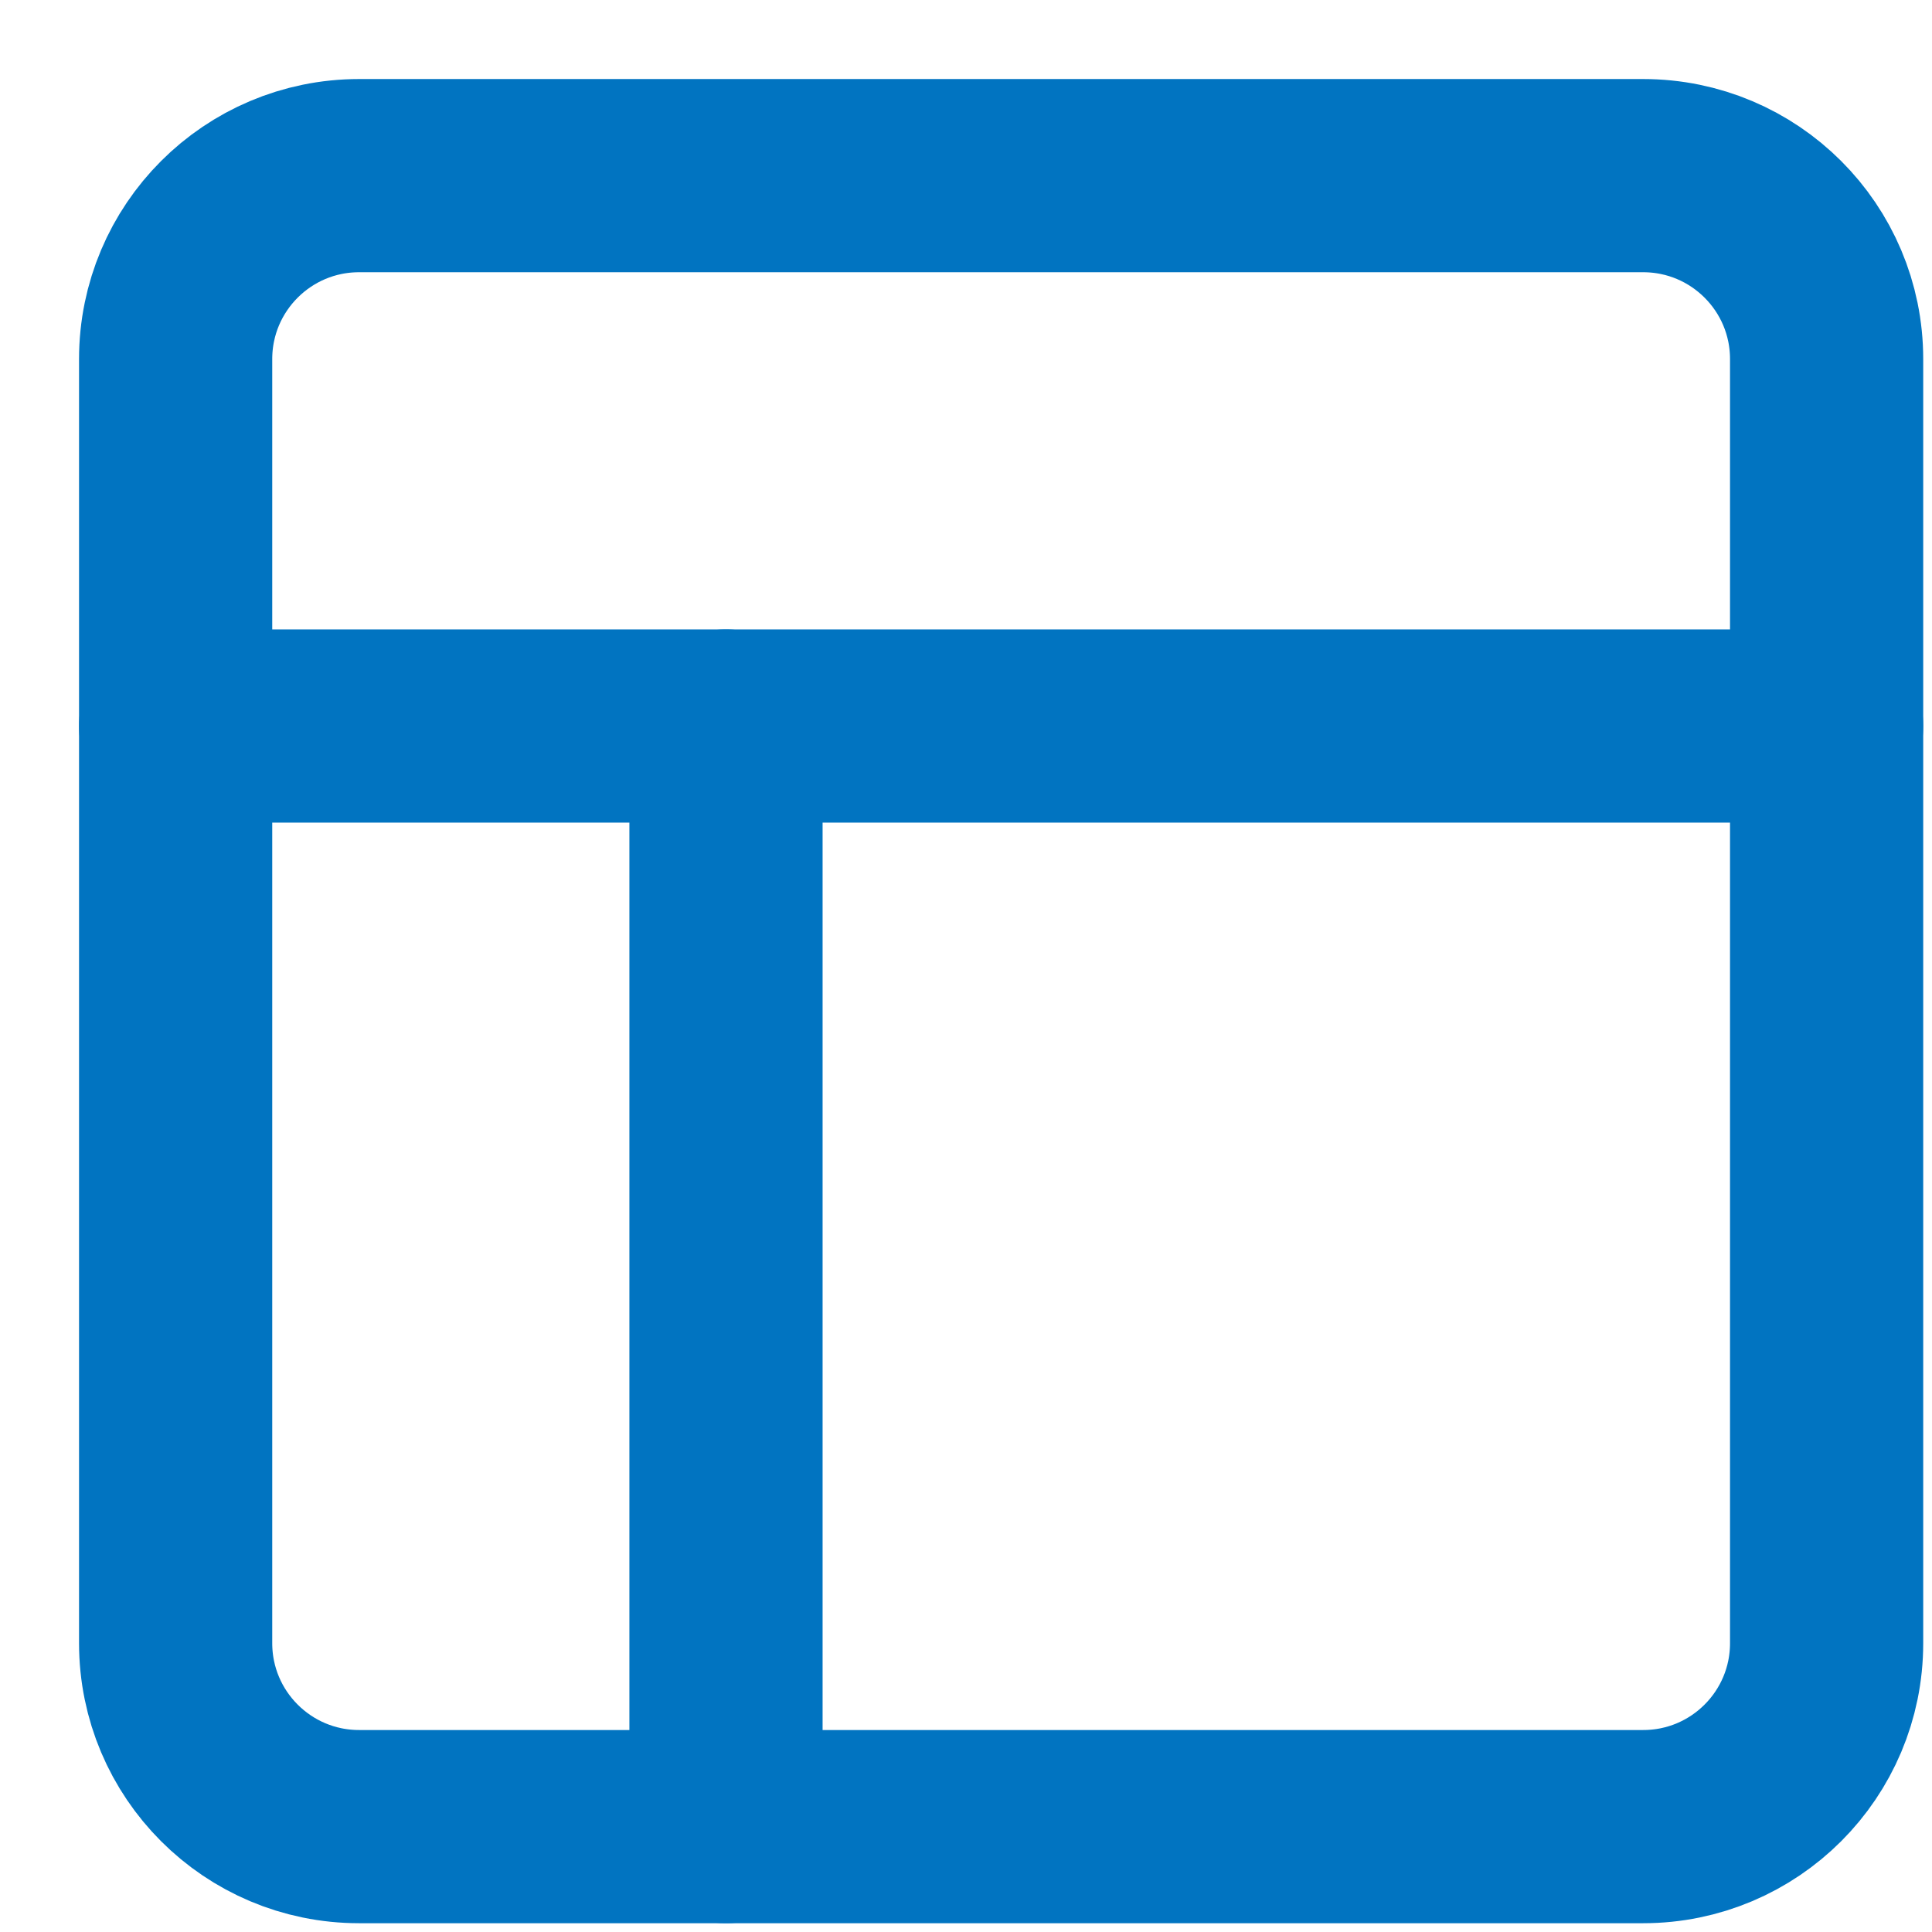
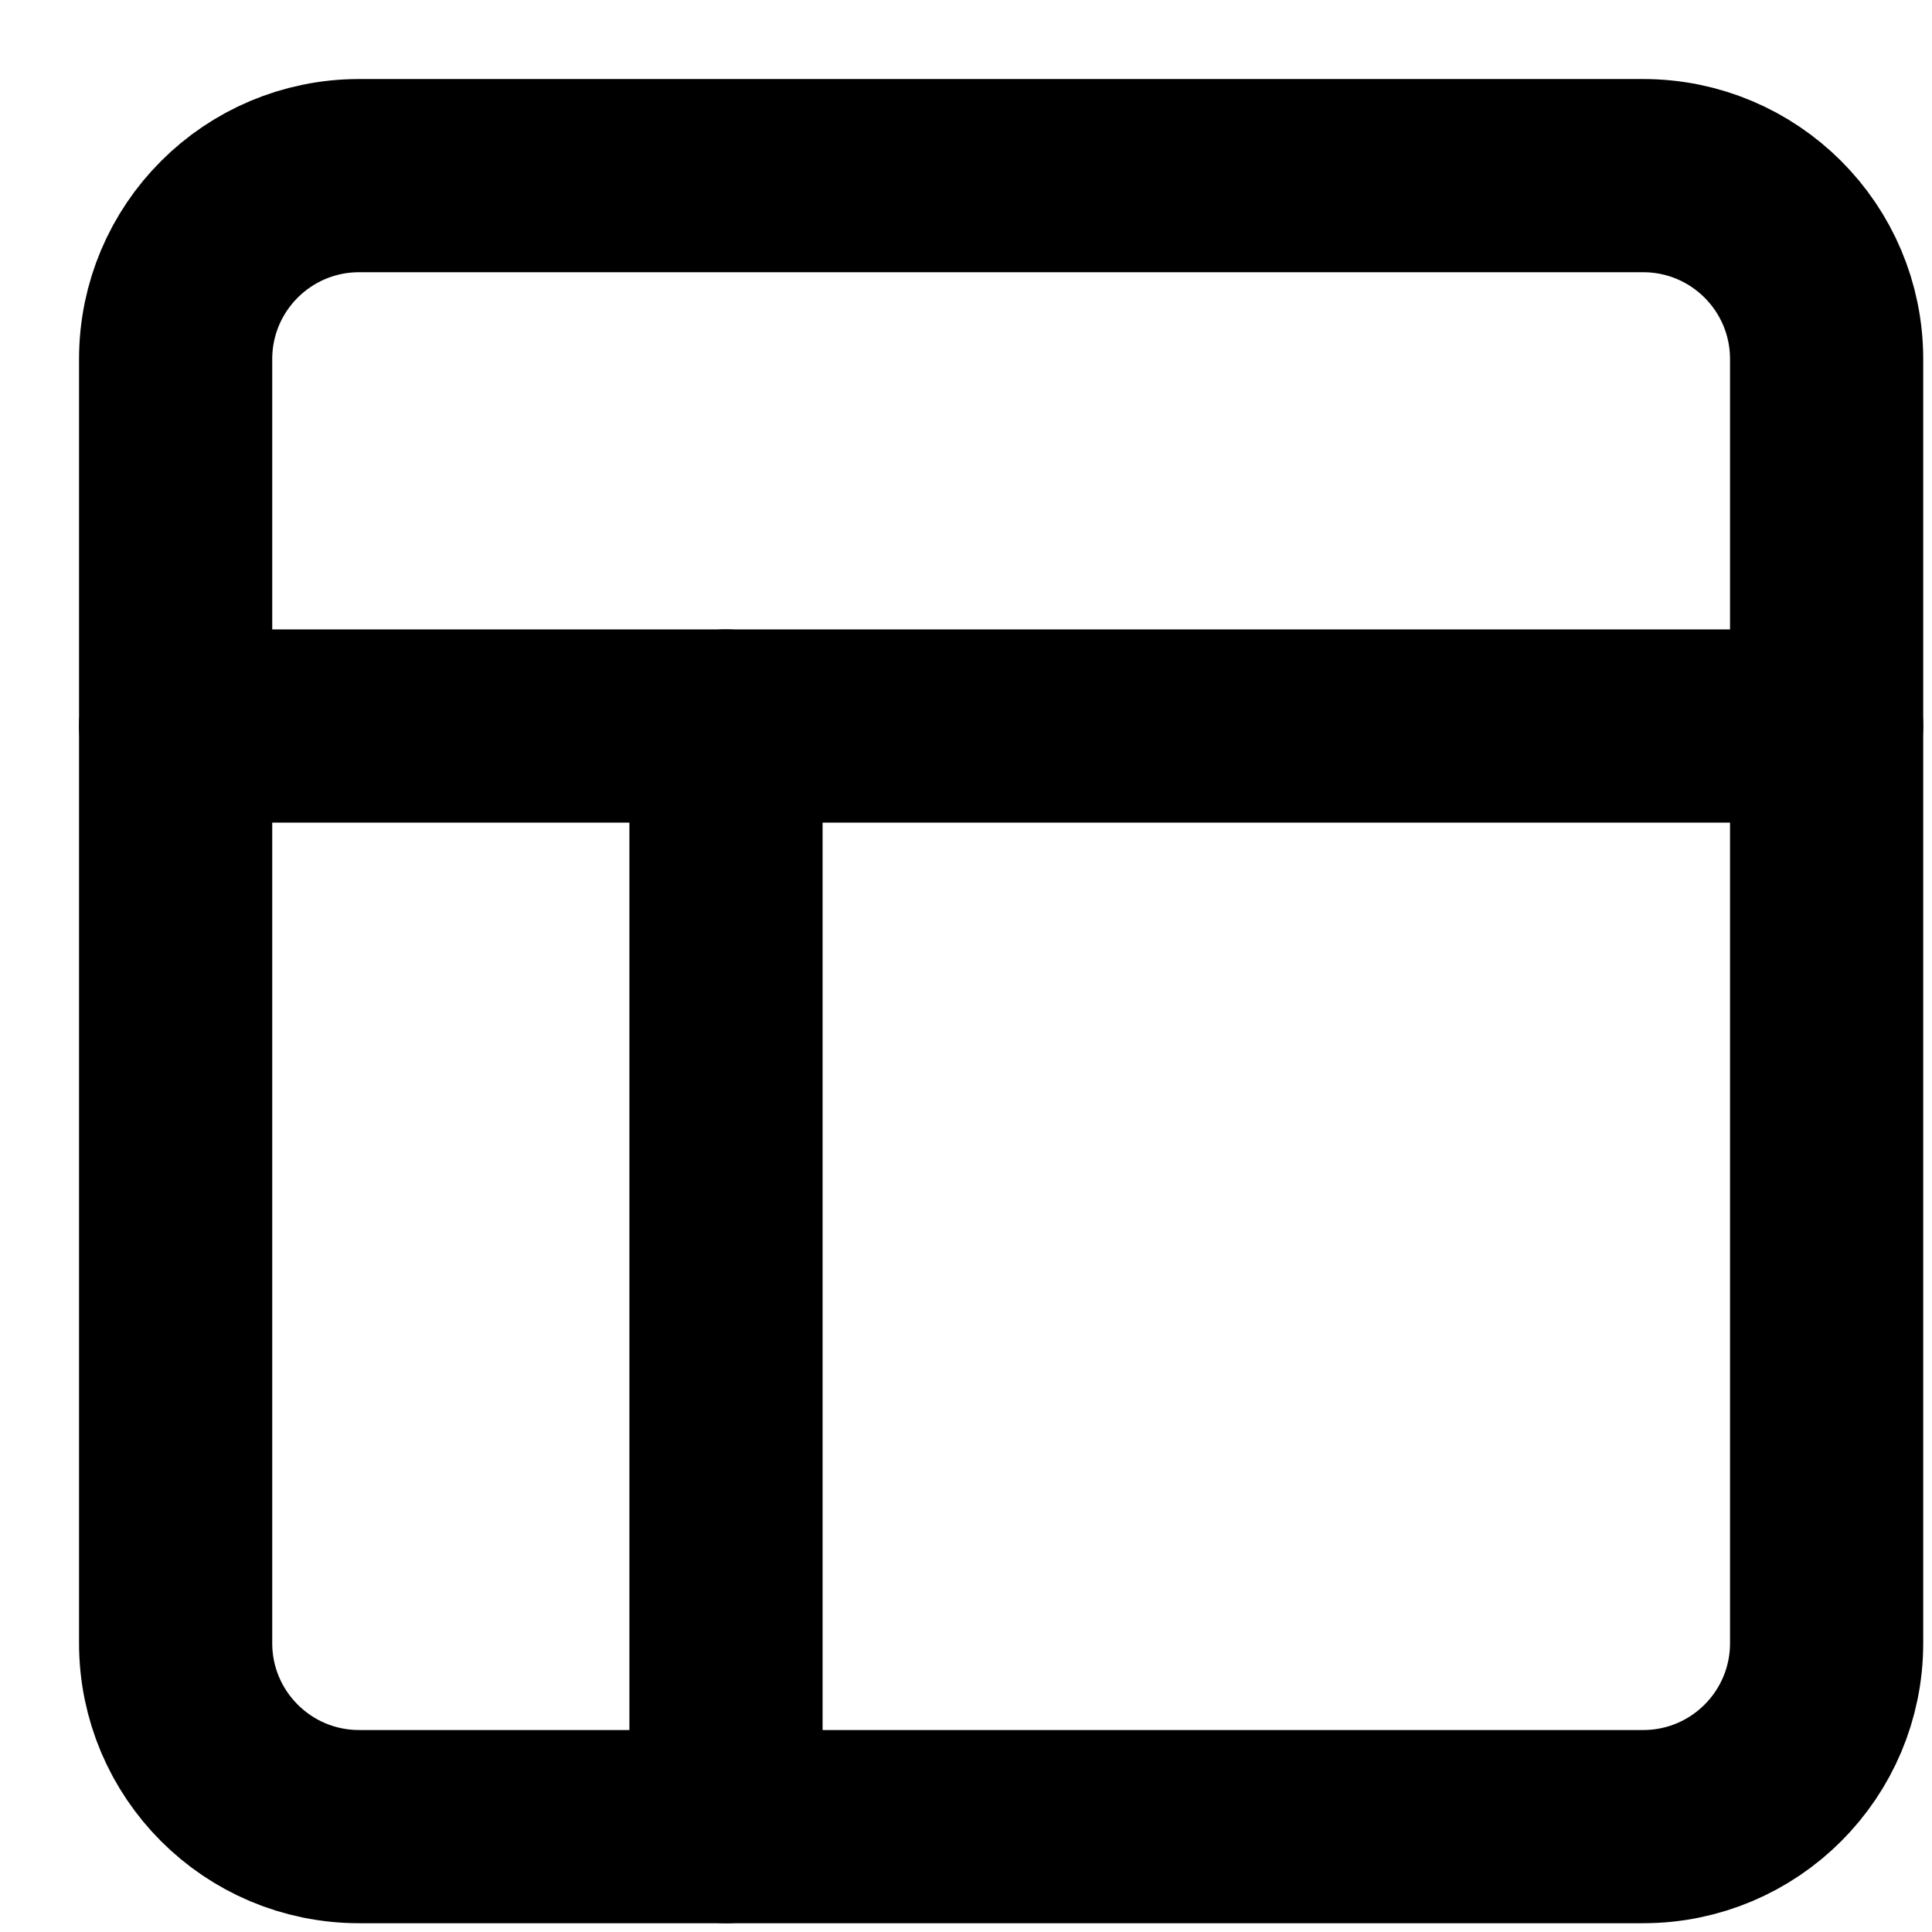
<svg xmlns="http://www.w3.org/2000/svg" width="22" height="22" viewBox="0 0 22 22" fill="none">
-   <path d="M18.711 2H4.089C2.935 2 2 2.935 2 4.089V18.711C2 19.865 2.935 20.8 4.089 20.8H18.711C19.865 20.8 20.8 19.865 20.8 18.711V4.089C20.8 2.935 19.865 2 18.711 2Z" stroke="#0174C1" stroke-width="2.2" stroke-linecap="round" stroke-linejoin="round" />
-   <path d="M2 8.267H20.8" stroke="#0174C1" stroke-width="2.2" stroke-linecap="round" stroke-linejoin="round" />
-   <path d="M8.267 20.8V8.267" stroke="#0174C1" stroke-width="2.2" stroke-linecap="round" stroke-linejoin="round" />
+   <path d="M18.711 2H4.089C2.935 2 2 2.935 2 4.089V18.711C2 19.865 2.935 20.8 4.089 20.8H18.711C19.865 20.8 20.8 19.865 20.8 18.711V4.089C20.8 2.935 19.865 2 18.711 2Z" stroke="#000000" stroke-width="2.2" stroke-linecap="round" stroke-linejoin="round" />
+   <path d="M2 8.267H20.8" stroke="#000000" stroke-width="2.2" stroke-linecap="round" stroke-linejoin="round" />
+   <path d="M8.267 20.8V8.267" stroke="#000000" stroke-width="2.2" stroke-linecap="round" stroke-linejoin="round" />
</svg>
